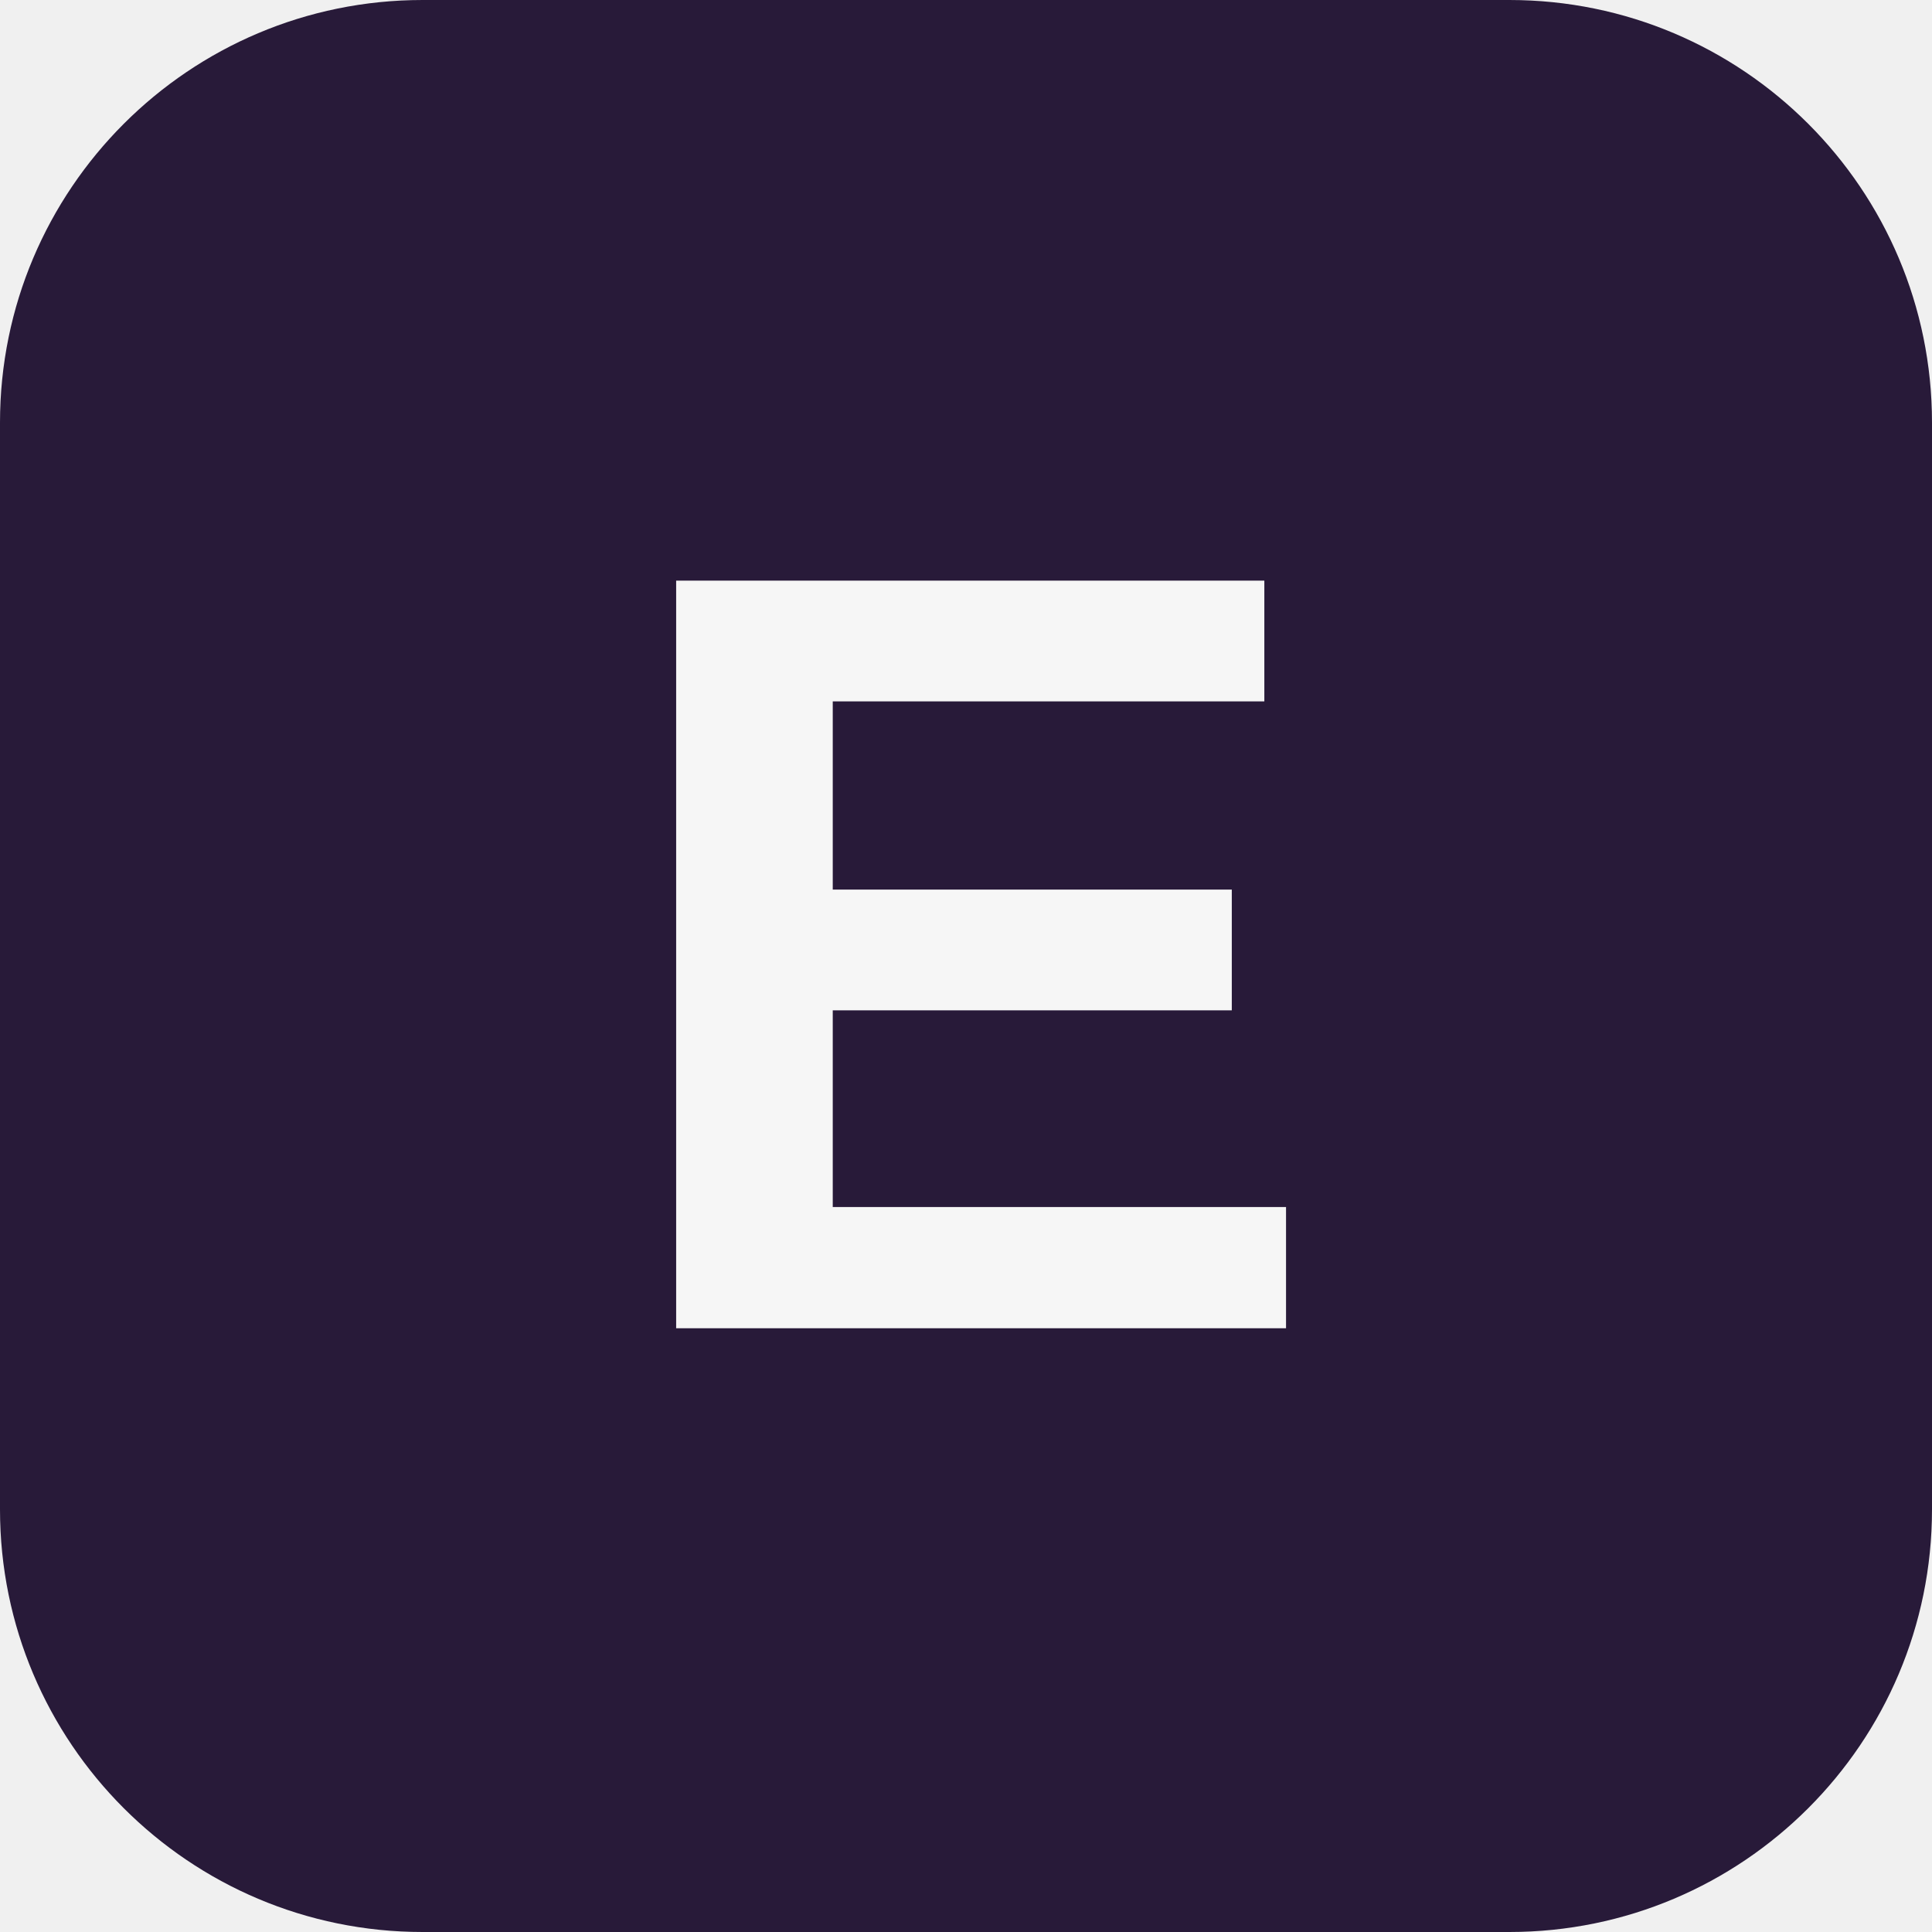
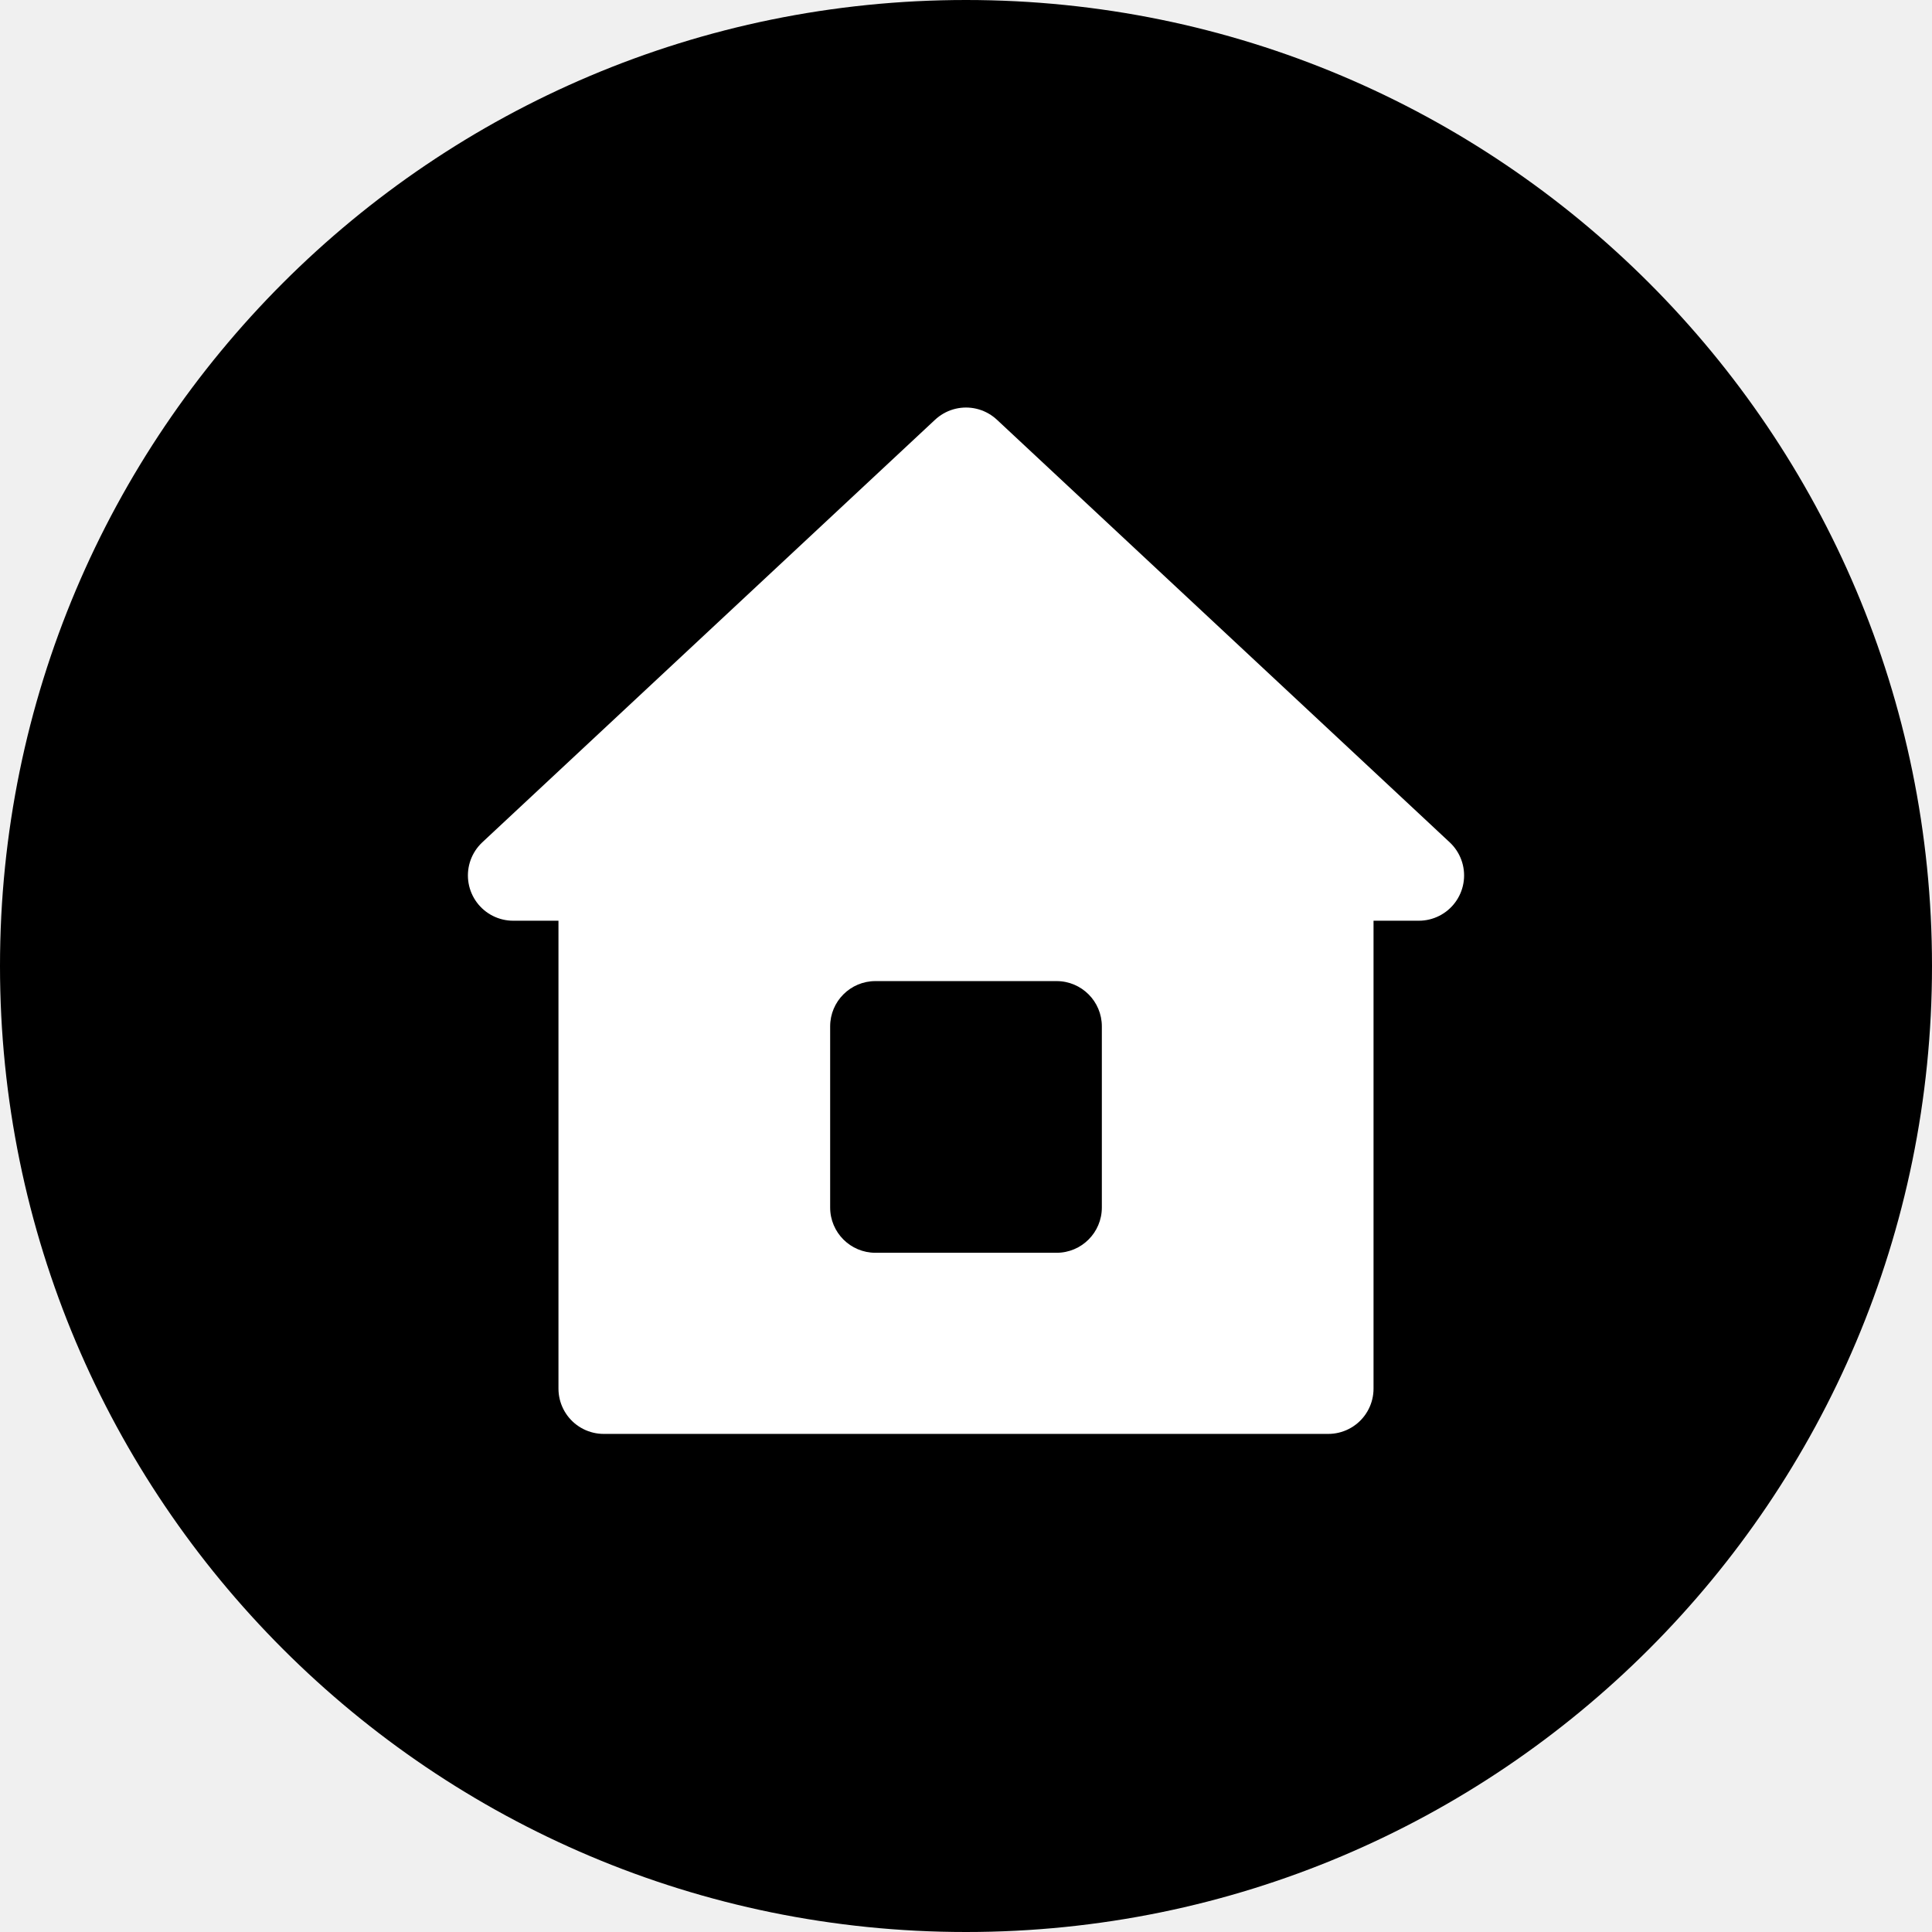
<svg xmlns="http://www.w3.org/2000/svg" viewBox="0 0 64 64">
-   <rect width="64" height="64" rx="14" fill="#281a39" />
-   <text x="32" y="44" font-family="Arial,sans-serif" font-weight="800" font-size="36" text-anchor="middle" fill="#f6f6f6">E</text>
+   <circle cx="32" cy="32" r="32" fill="#000" />
+   <path d="M32 15 47 29H44V46H20V29H17Z" fill="#fff" stroke="#fff" stroke-width="3" stroke-linejoin="round" />
+   <rect x="27.5" y="32.5" width="9" height="9" rx="1.5" fill="#000" />
</svg>
